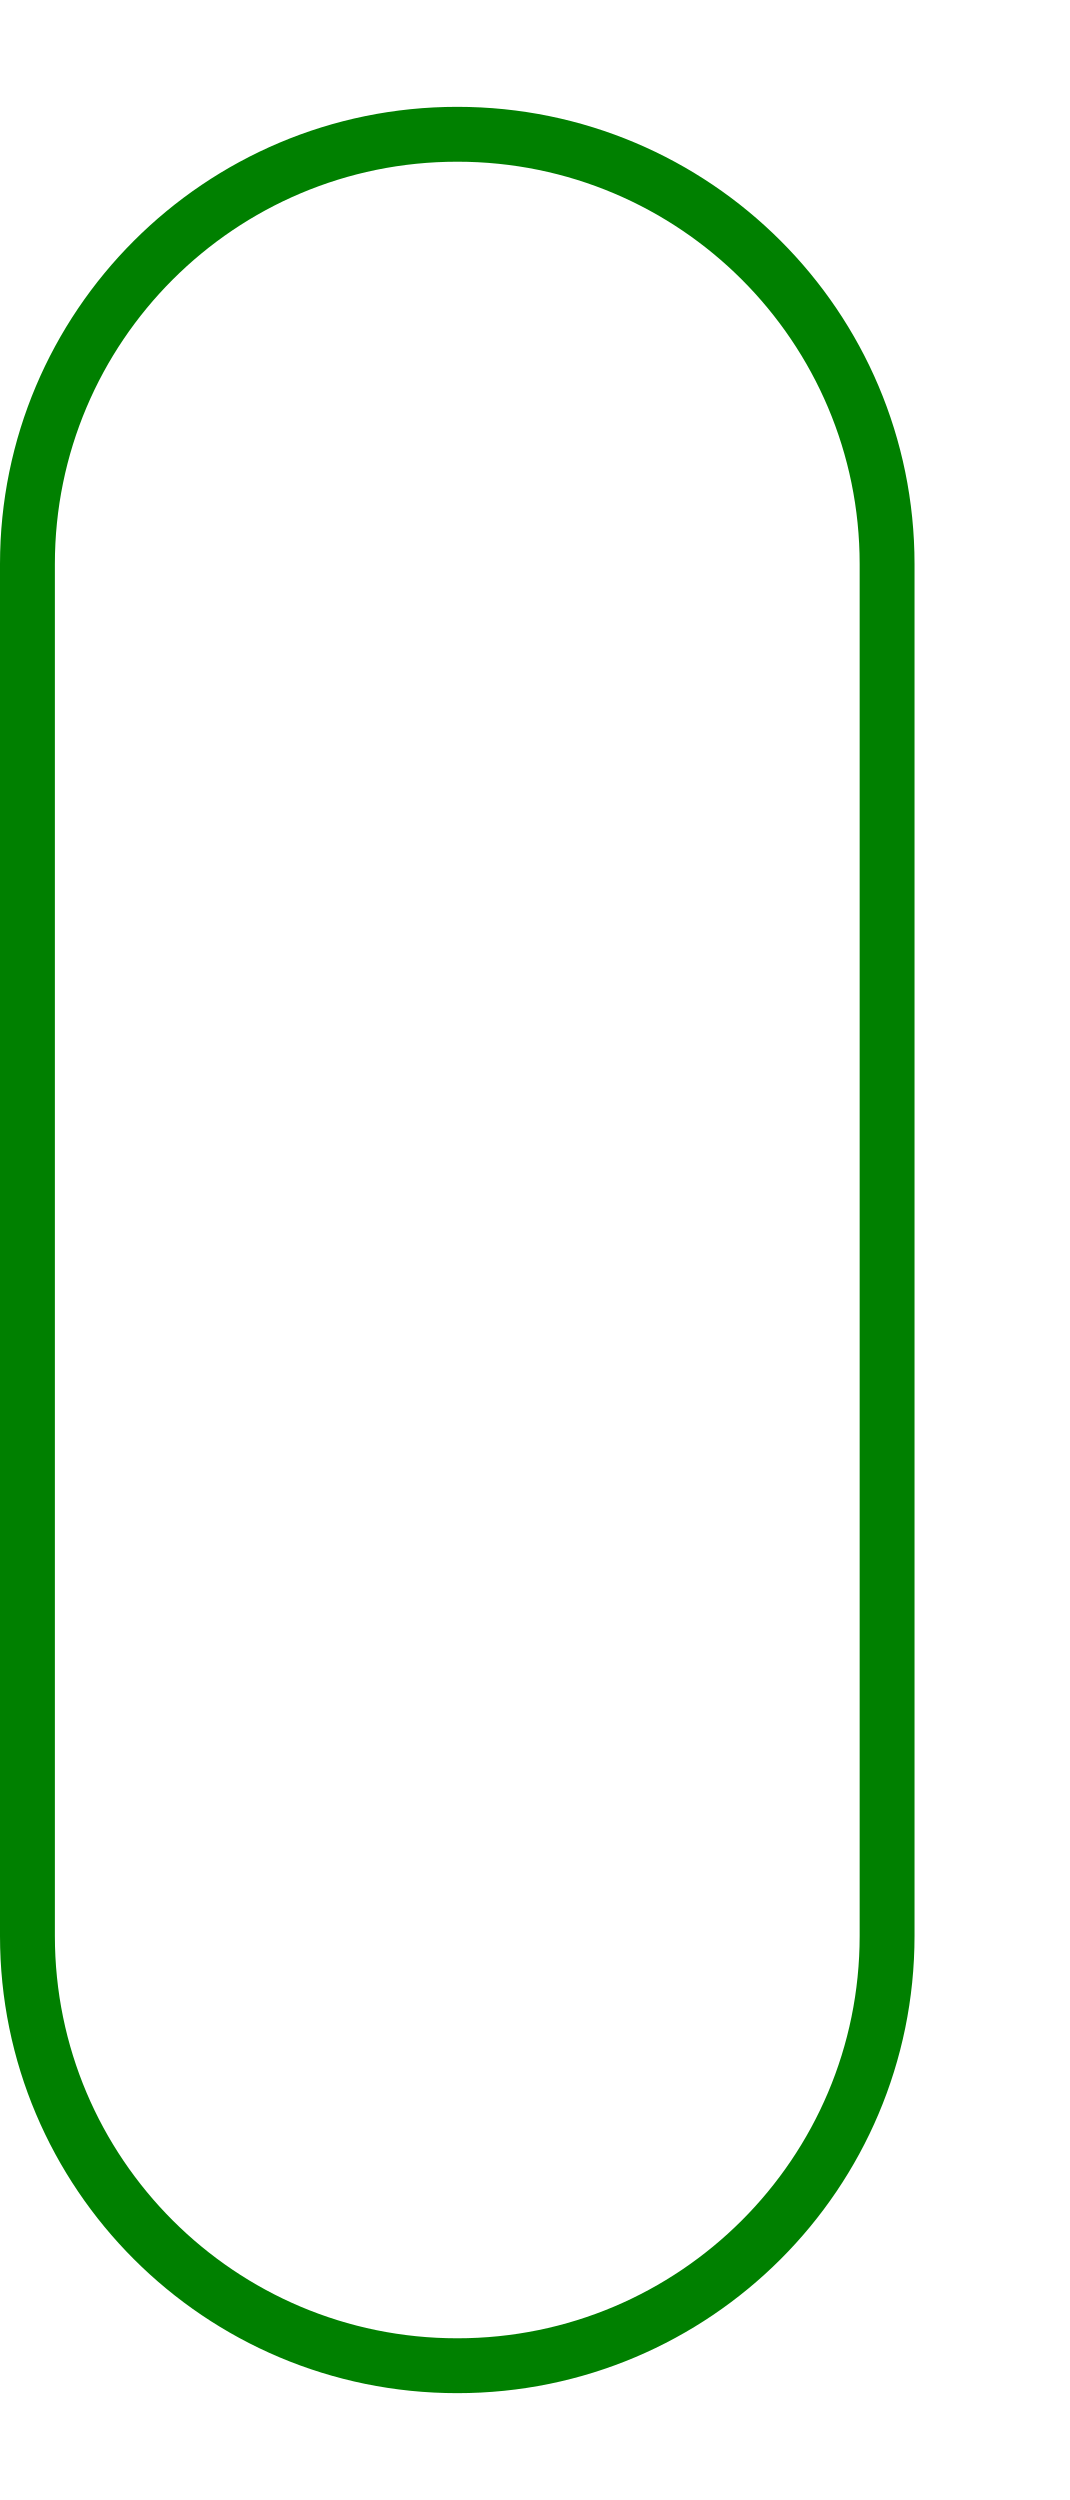
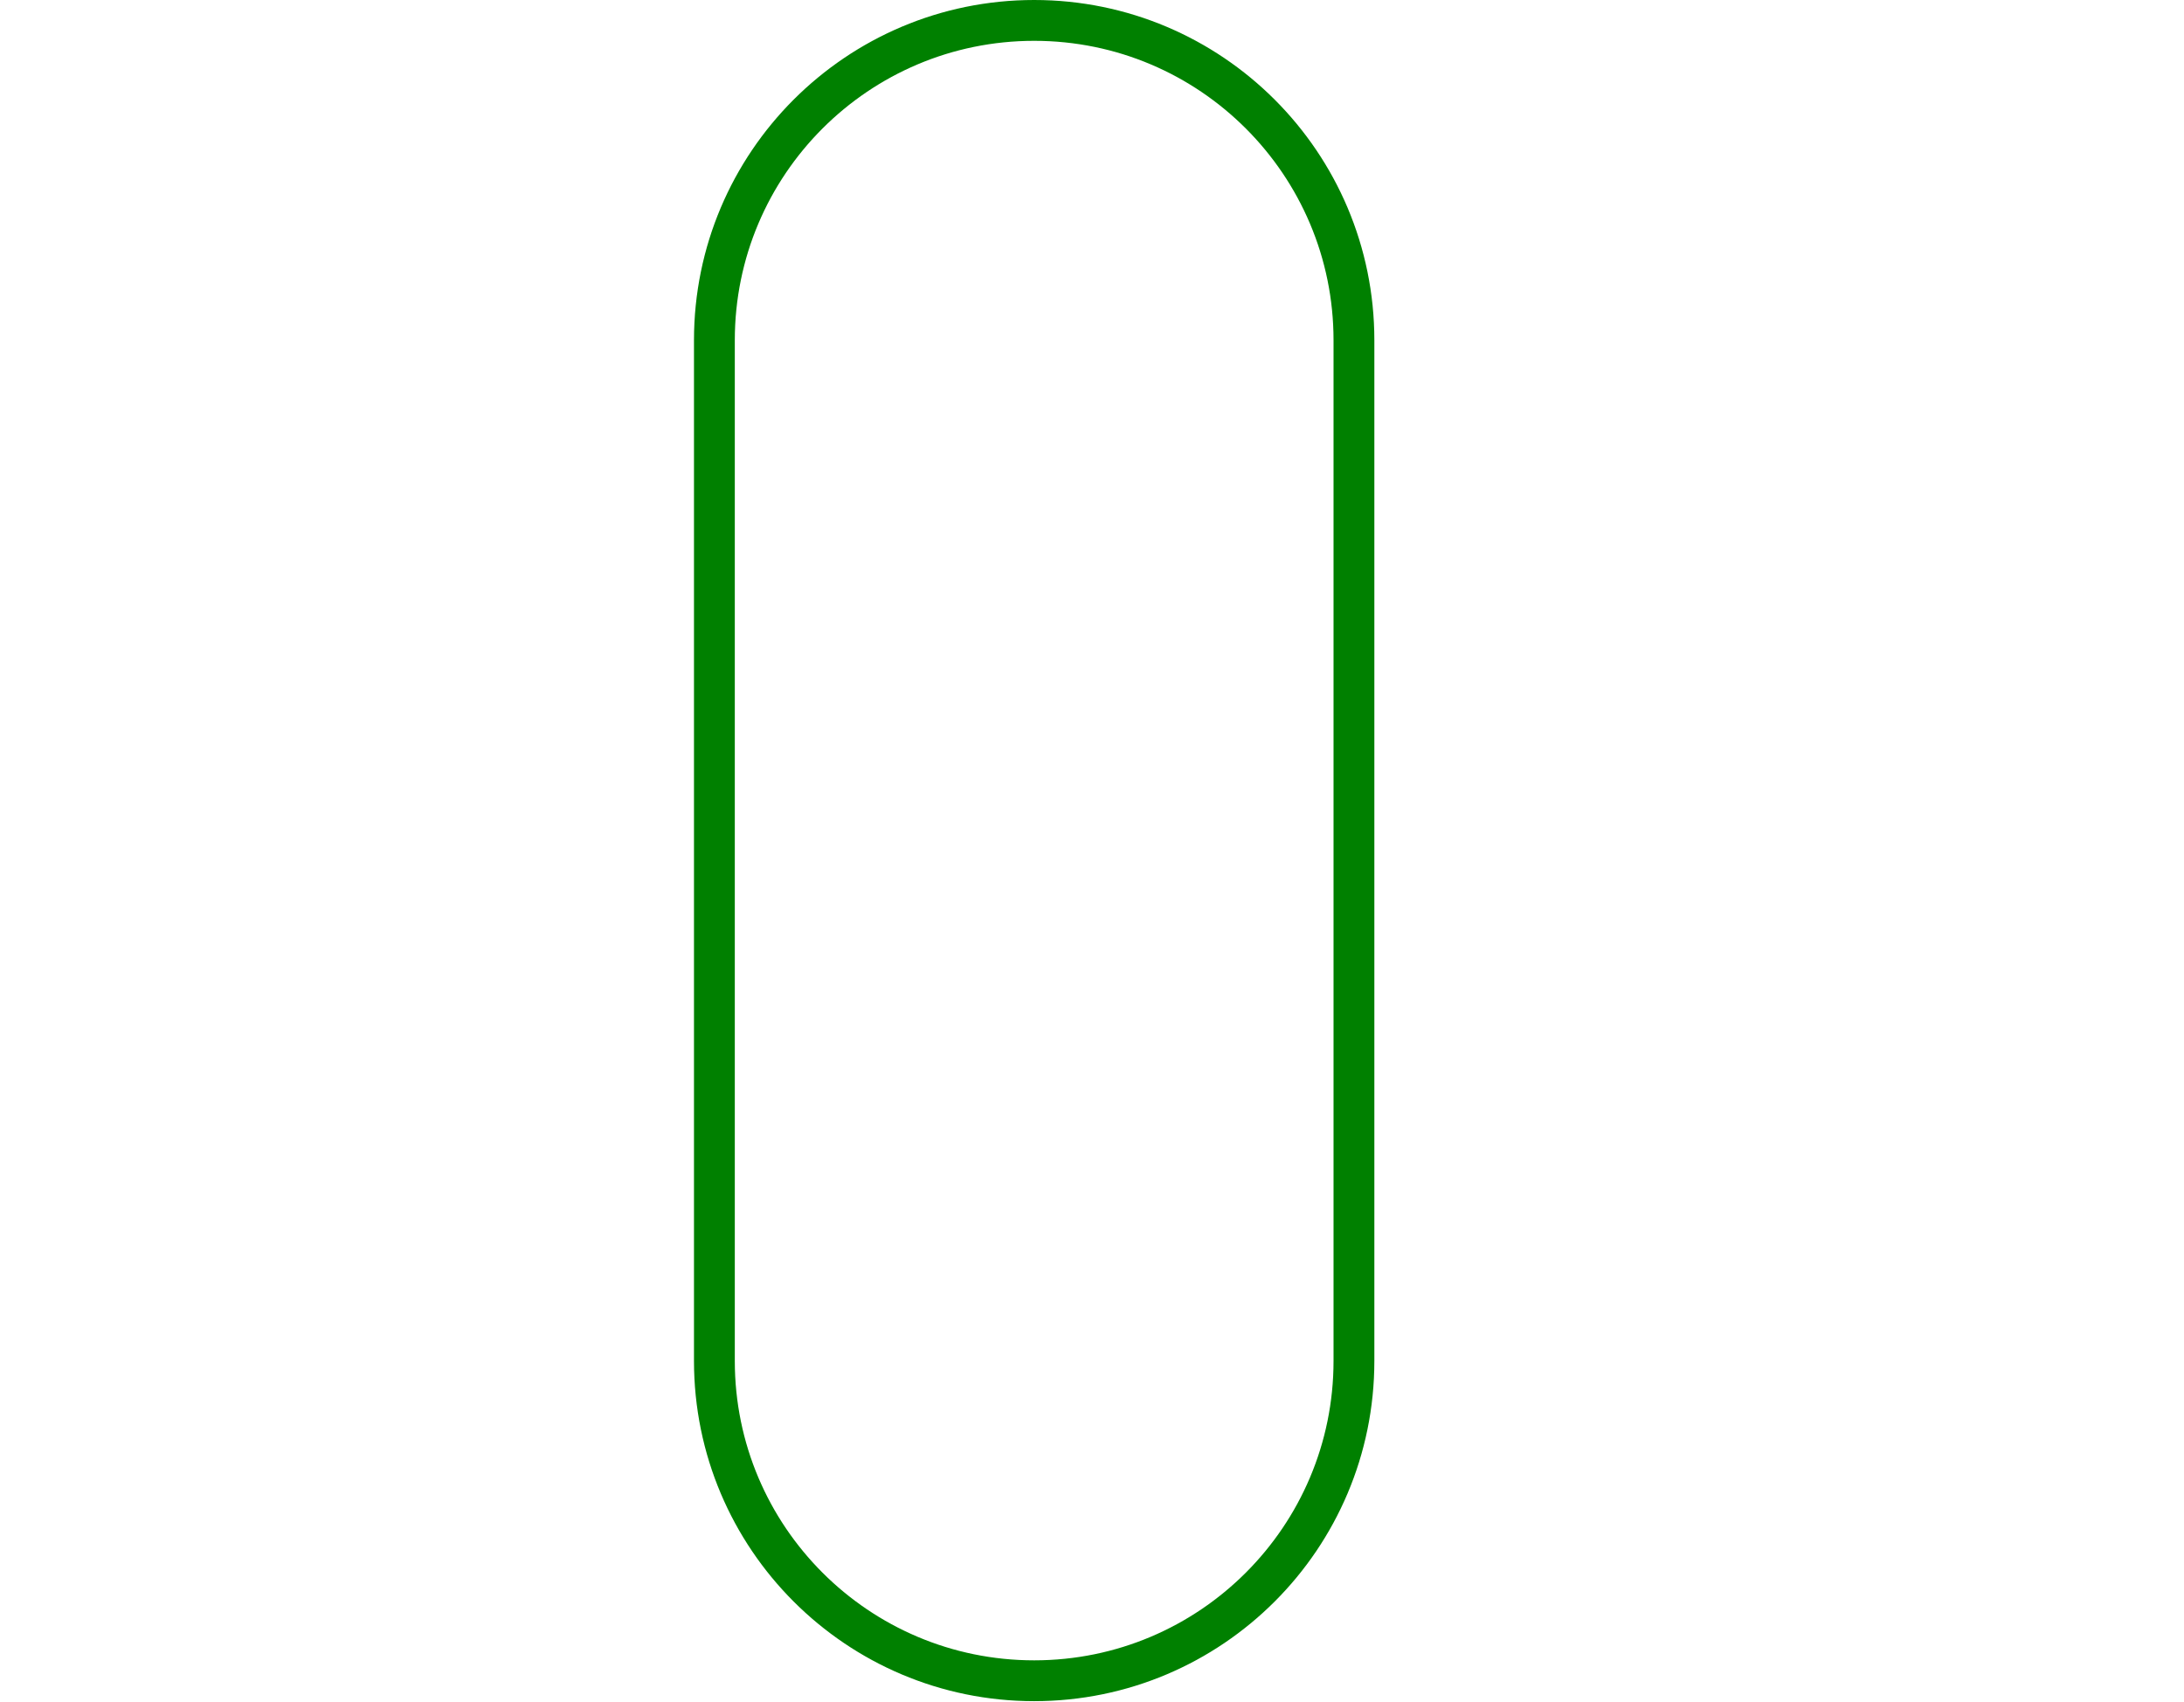
- <svg xmlns="http://www.w3.org/2000/svg" height="250" width="107" viewBox="0 0 117 250">
+ <svg xmlns="http://www.w3.org/2000/svg" height="250" width="321" viewBox="0 0 117 250">
  <g transform="translate(0)">
    <g style="stroke:green;stroke-width:6">
      <g style="fill:transparent">
        <rect x="3" y="3" width="94" height="244" rx="47" ry="47" />
      </g>
    </g>
  </g>
</svg>
